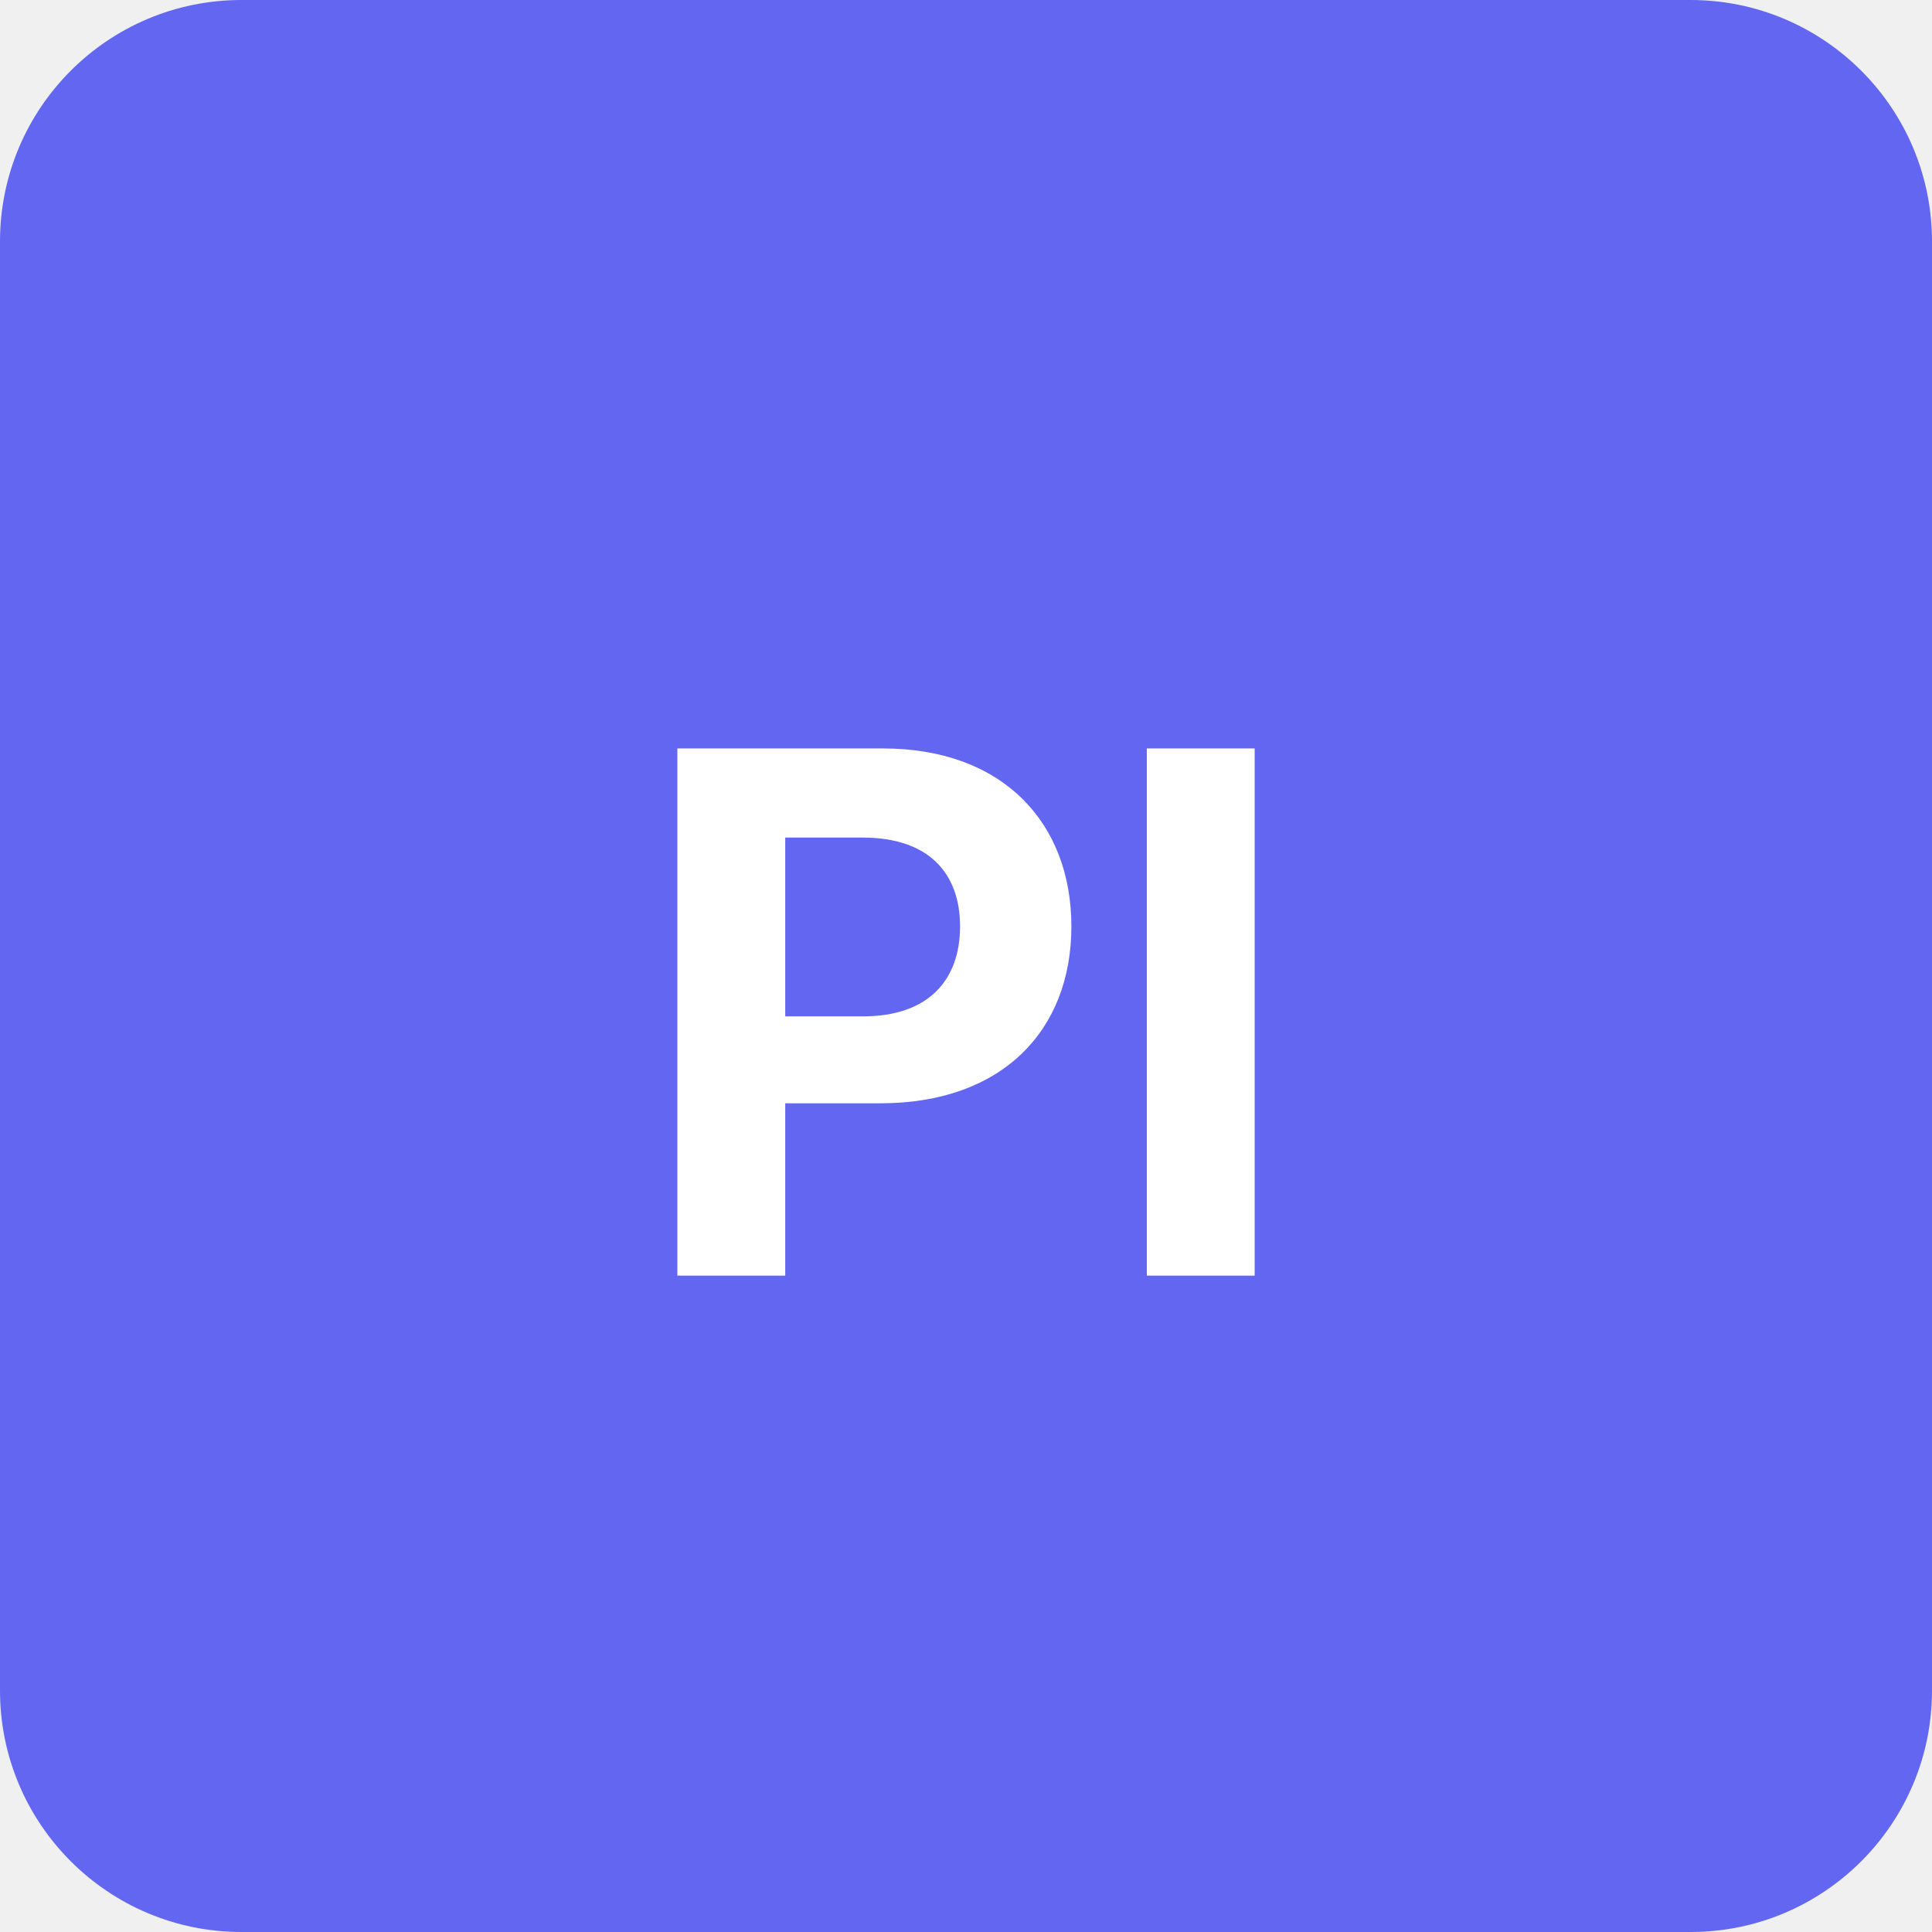
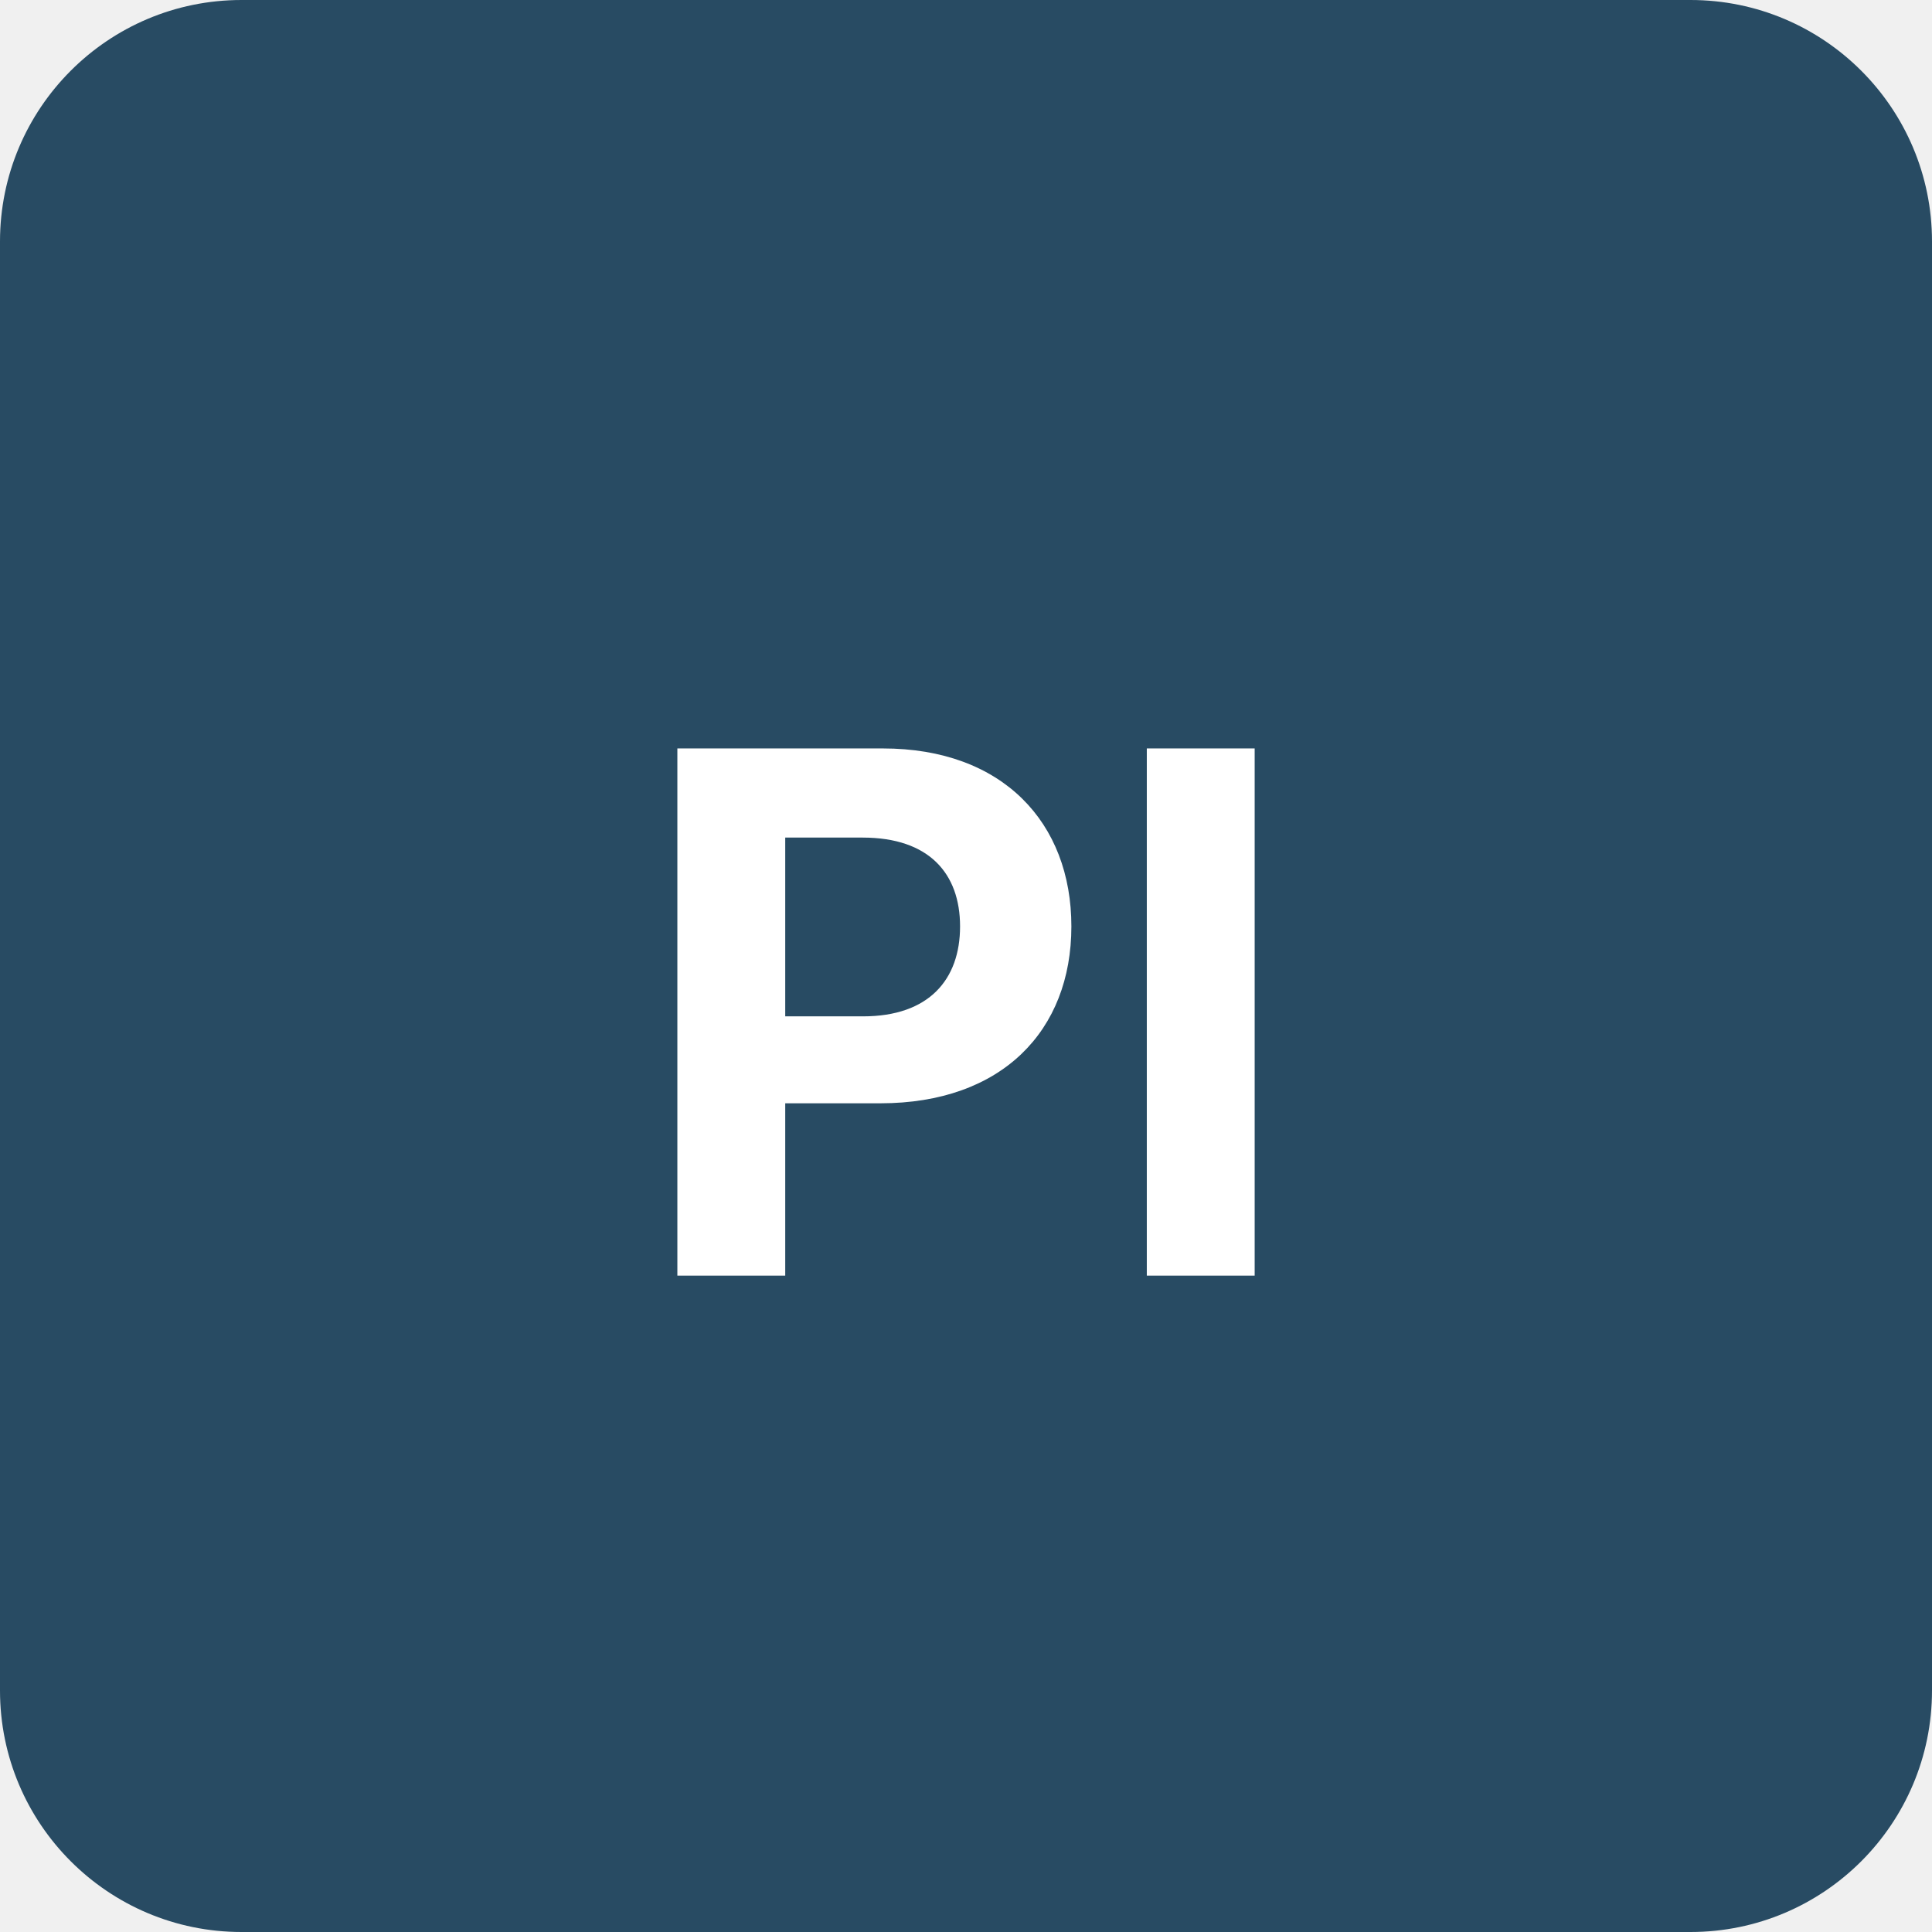
<svg xmlns="http://www.w3.org/2000/svg" width="192" height="192" viewBox="0 0 192 192">
-   <rect width="100%" height="100%" fill="#6366F1" rx="24" />
+   <rect width="100%" height="100%" fill="#284b63" rx="24" />
  <text x="50%" y="52%" dominant-baseline="middle" text-anchor="middle" font-family="Inter, Arial, sans-serif" font-size="72" fill="white" font-weight="700">PI</text>
</svg>
